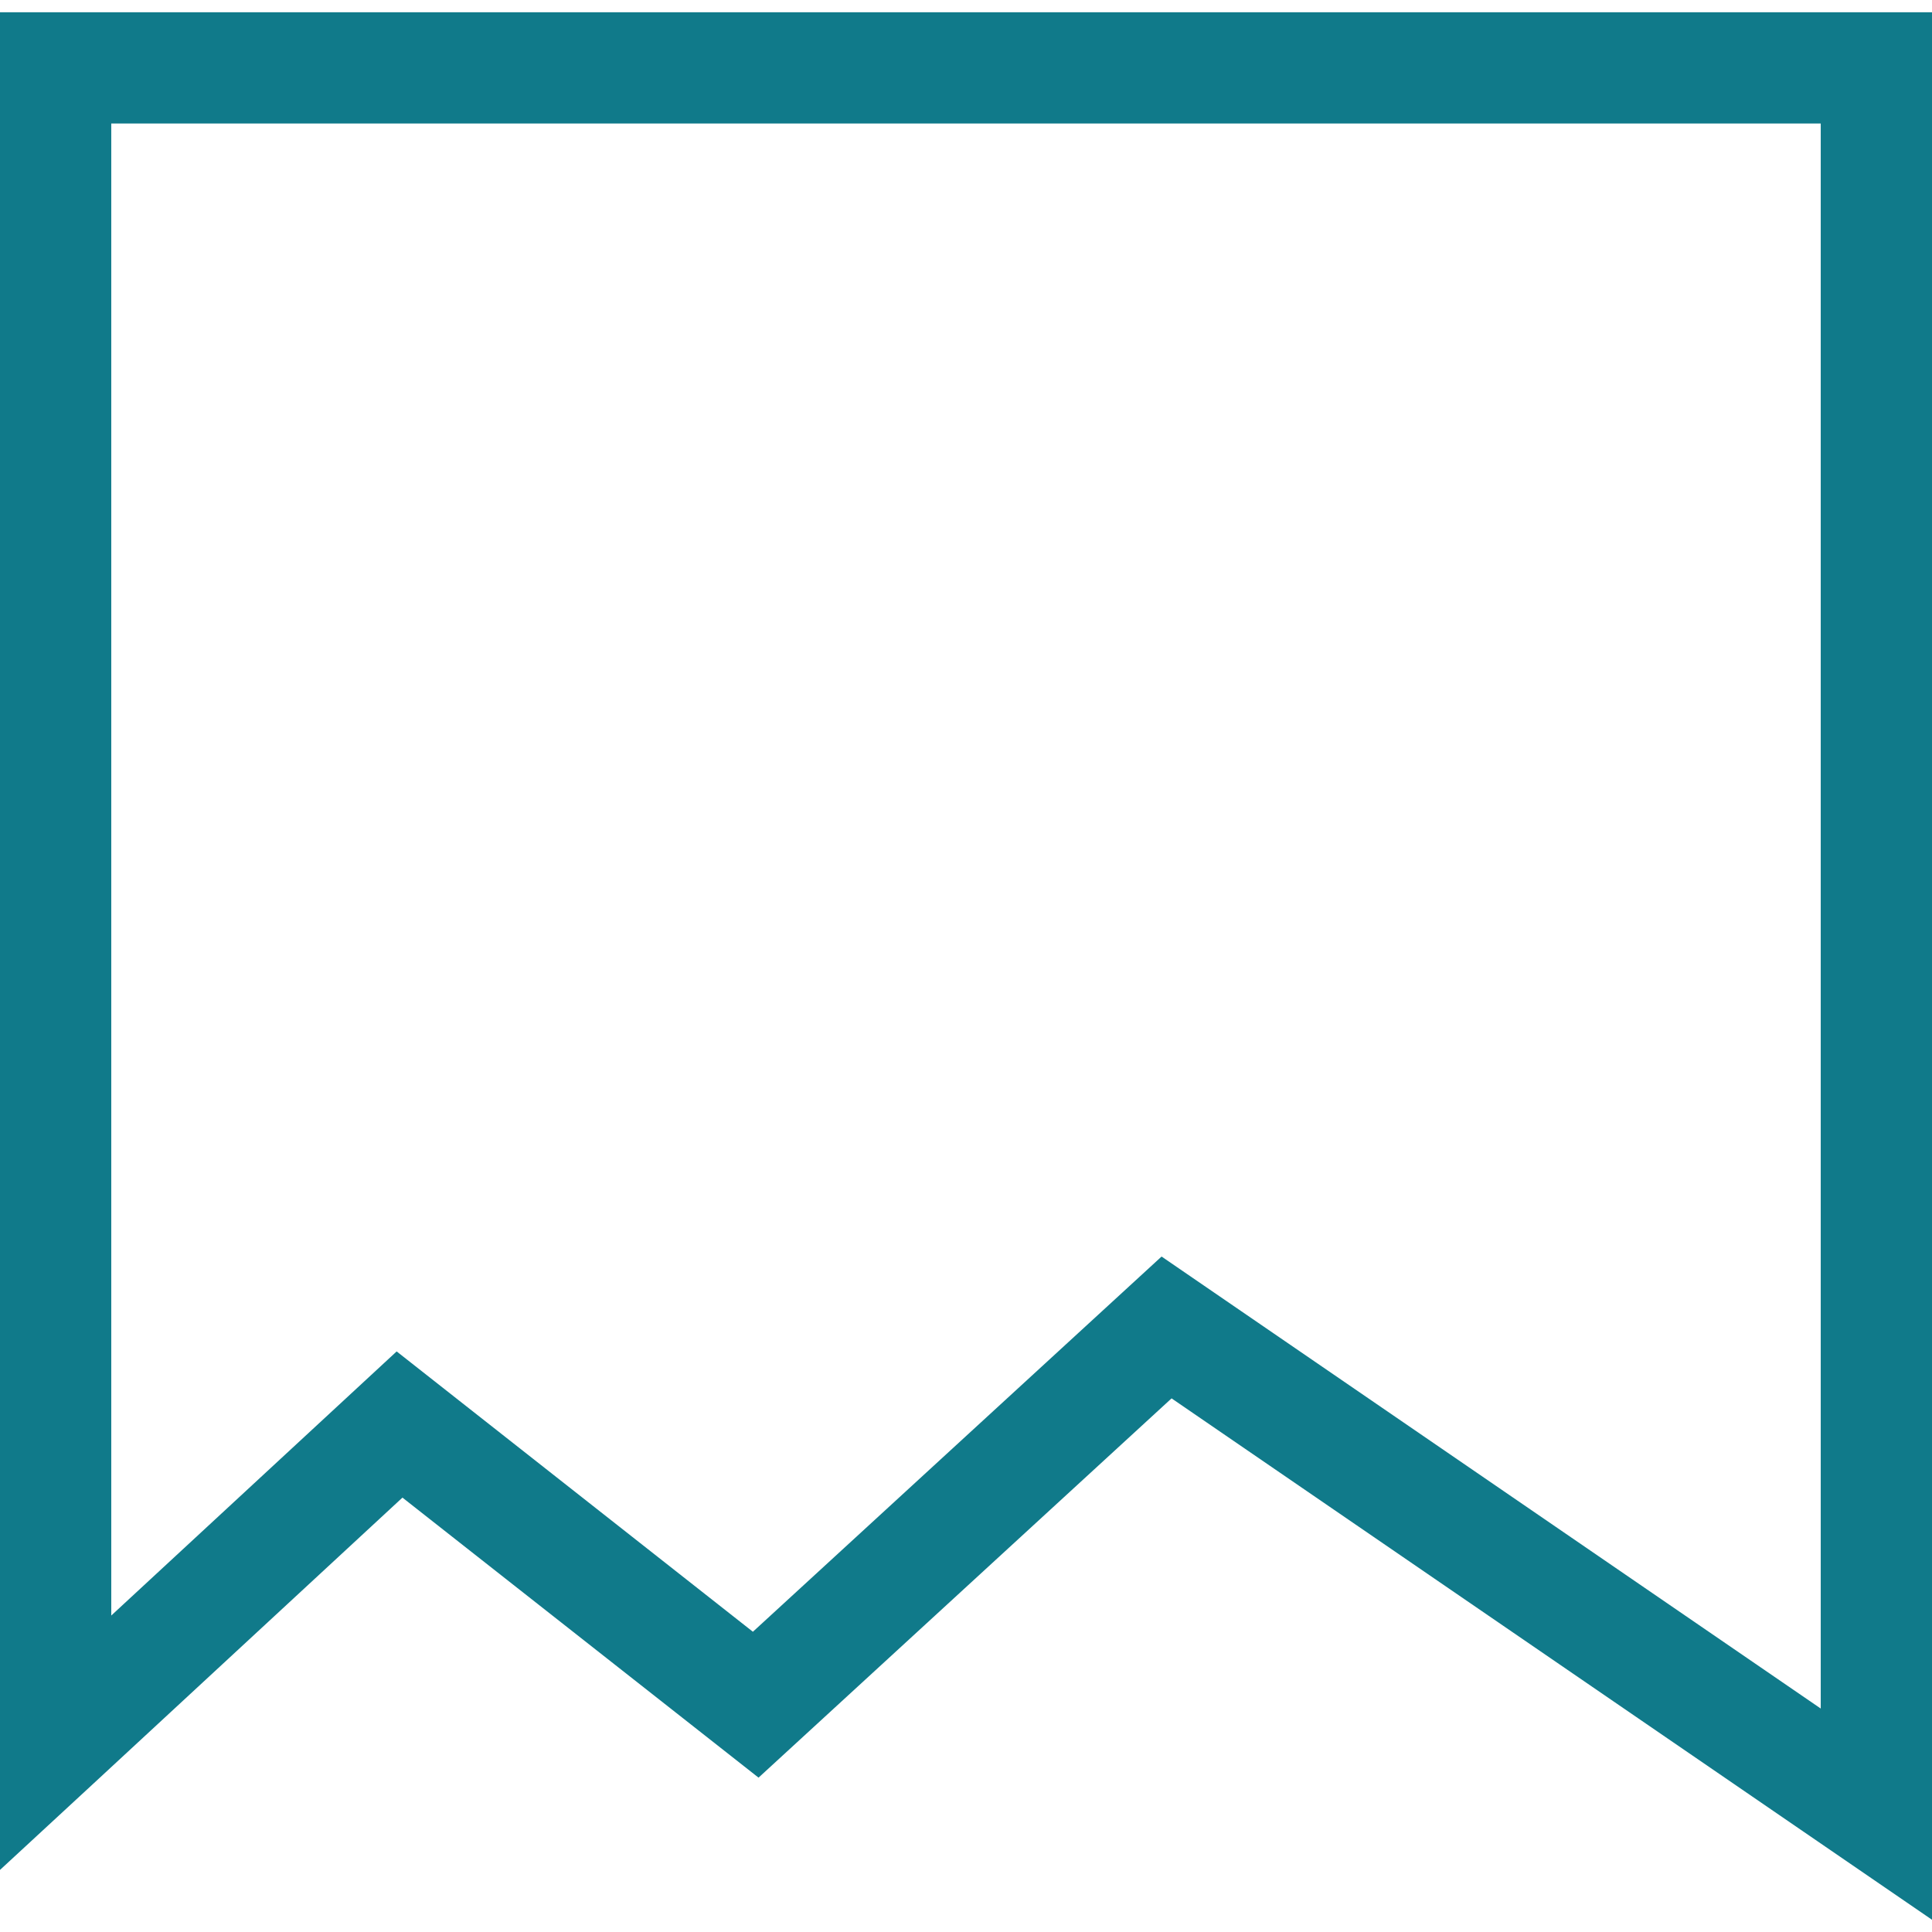
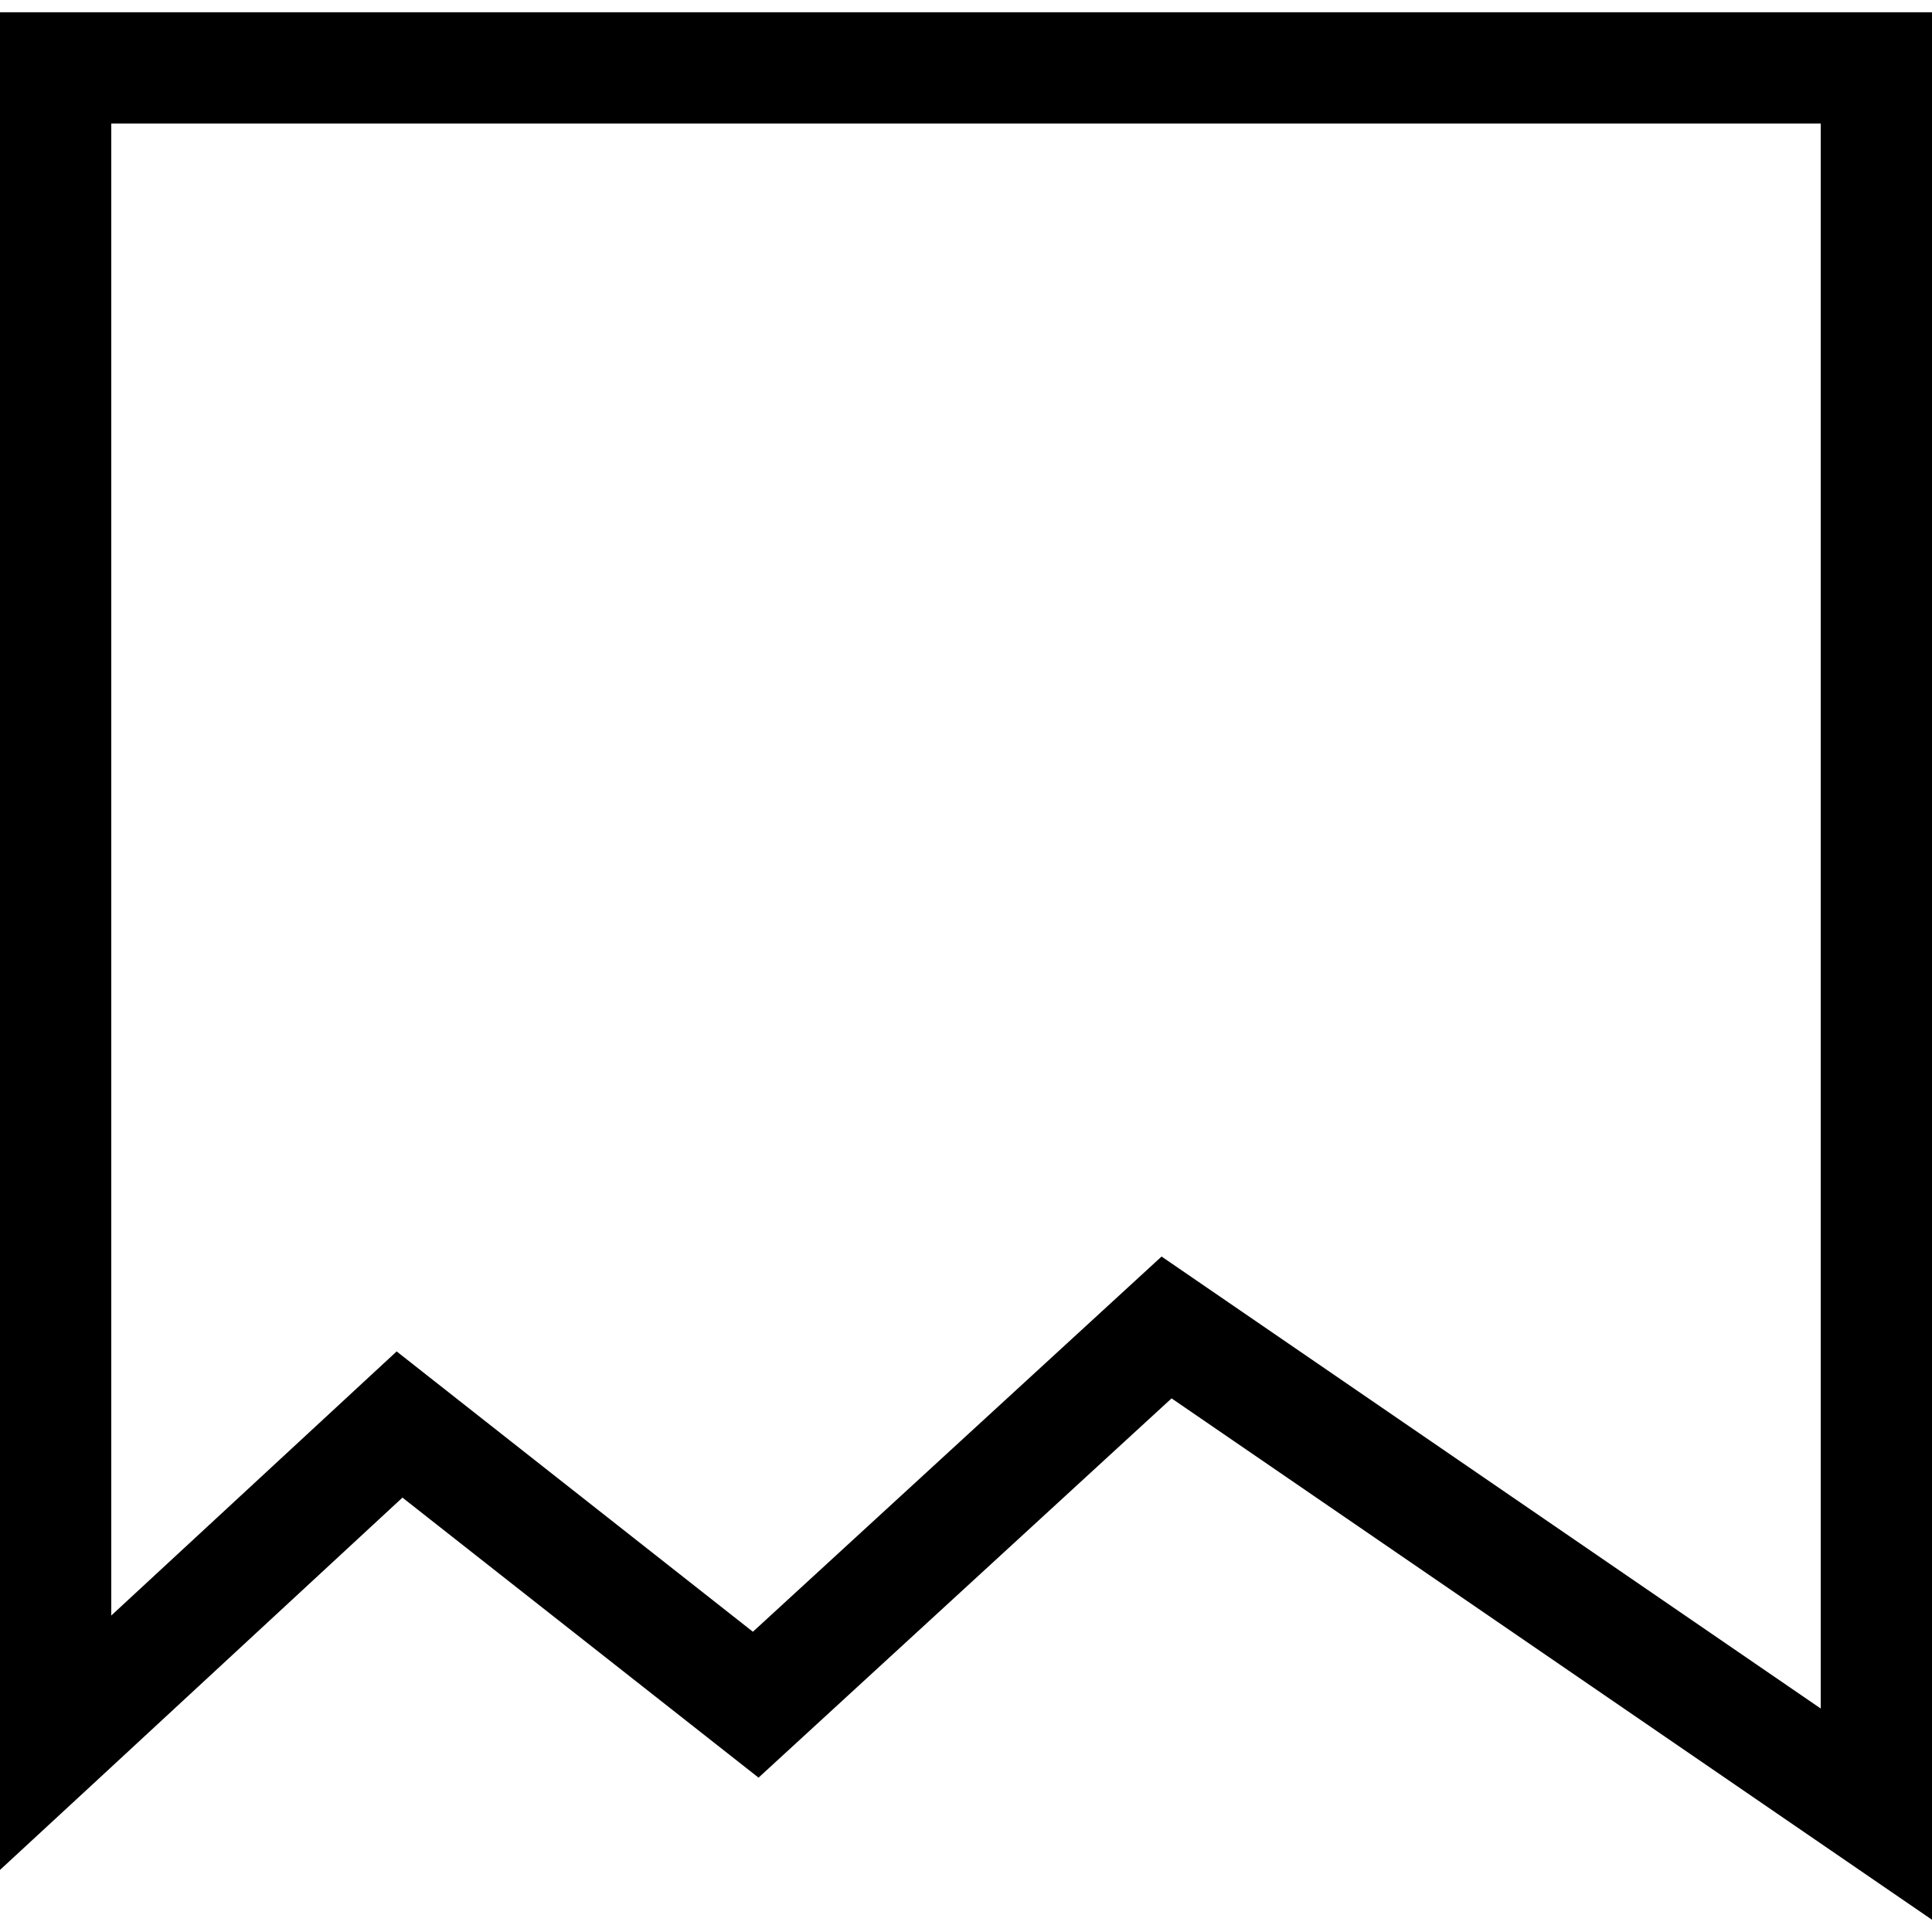
<svg xmlns="http://www.w3.org/2000/svg" width="400" height="400" viewBox="0 0 400 400" id="svg2" version="1.1">
  <defs id="defs4" />
  <g id="layer1" transform="translate(0,-652.3622)">
-     <path style="color:#000000;font-style:normal;font-variant:normal;font-weight:normal;font-stretch:normal;font-size:medium;line-height:normal;font-family:sans-serif;text-indent:0;text-align:start;text-decoration:none;text-decoration-line:none;text-decoration-style:solid;text-decoration-color:#000000;letter-spacing:normal;word-spacing:normal;text-transform:none;direction:ltr;block-progression:tb;writing-mode:lr-tb;baseline-shift:baseline;text-anchor:start;white-space:normal;clip-rule:nonzero;display:inline;overflow:visible;visibility:visible;opacity:1;isolation:auto;mix-blend-mode:normal;color-interpolation:sRGB;color-interpolation-filters:linearRGB;solid-color:#000000;solid-opacity:1;fill:#107a8a;fill-opacity:1;fill-rule:nonzero;stroke:none;stroke-width:1.5;stroke-linecap:square;stroke-linejoin:miter;stroke-miterlimit:4;stroke-dasharray:none;stroke-dashoffset:0;stroke-opacity:1;marker:none;color-rendering:auto;image-rendering:auto;shape-rendering:auto;text-rendering:auto;enable-background:accumulate" d="m 0,654.897 0,384.613 19.346,-17.876 63.977,-59.208 73.725,57.978 85.513,-78.524 L 400,1049.828 l 0,-394.931 -400,0 z m 23.035,23.035 353.929,0 0,328.164 -136.473,-93.581 -84.613,77.684 -73.755,-58.038 -59.088,54.679 0,-308.908 z" id="path7584" />
+     <path style="color:#000000;font-style:normal;font-variant:normal;font-weight:normal;font-stretch:normal;font-size:medium;line-height:normal;font-family:sans-serif;text-indent:0;text-align:start;text-decoration:none;text-decoration-line:none;text-decoration-style:solid;text-decoration-color:#000000;letter-spacing:normal;word-spacing:normal;text-transform:none;direction:ltr;block-progression:tb;writing-mode:lr-tb;baseline-shift:baseline;text-anchor:start;white-space:normal;clip-rule:nonzero;display:inline;overflow:visible;visibility:visible;opacity:1;isolation:auto;mix-blend-mode:normal;color-interpolation:sRGB;color-interpolation-filters:linearRGB;solid-color:#000000;solid-opacity:1;fill:#000000;fill-opacity:1;fill-rule:nonzero;stroke:none;stroke-width:1.5;stroke-linecap:square;stroke-linejoin:miter;stroke-miterlimit:4;stroke-dasharray:none;stroke-dashoffset:0;stroke-opacity:1;marker:none;color-rendering:auto;image-rendering:auto;shape-rendering:auto;text-rendering:auto;enable-background:accumulate" d="m 0,654.897 0,384.613 19.346,-17.876 63.977,-59.208 73.725,57.978 85.513,-78.524 L 400,1049.828 l 0,-394.931 -400,0 z m 23.035,23.035 353.929,0 0,328.164 -136.473,-93.581 -84.613,77.684 -73.755,-58.038 -59.088,54.679 0,-308.908 z" id="path7584" />
  </g>
</svg>
